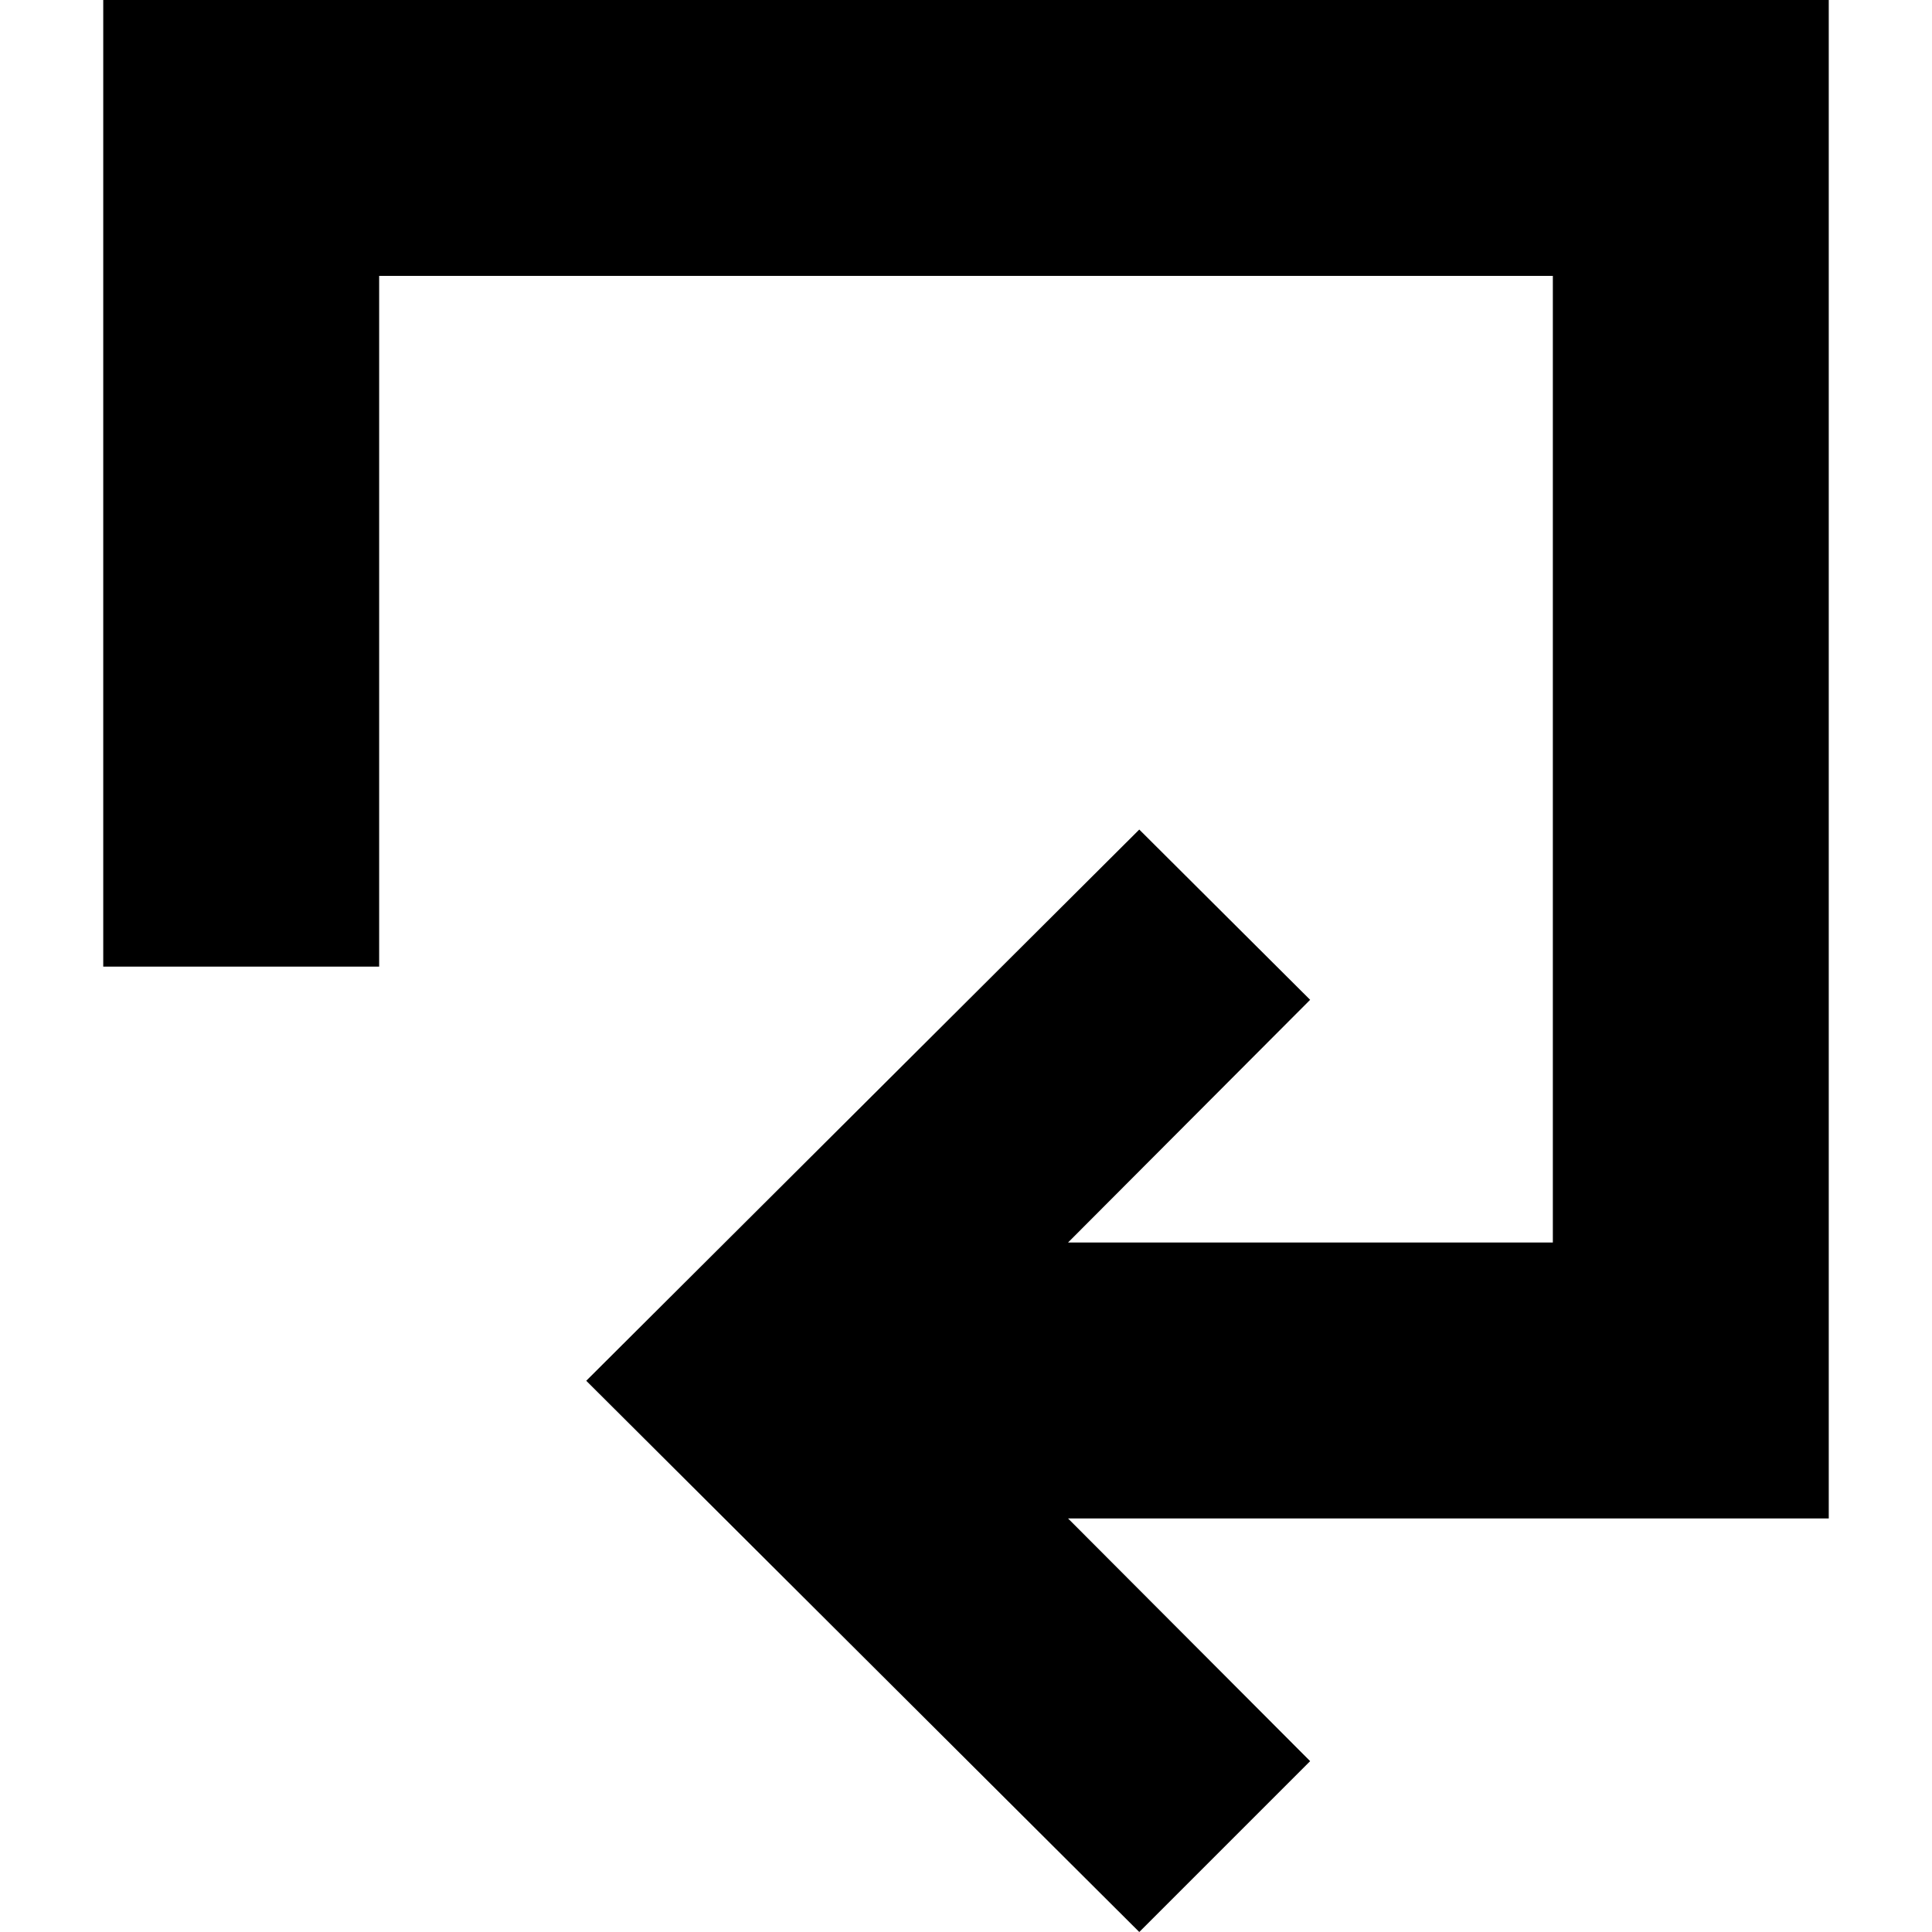
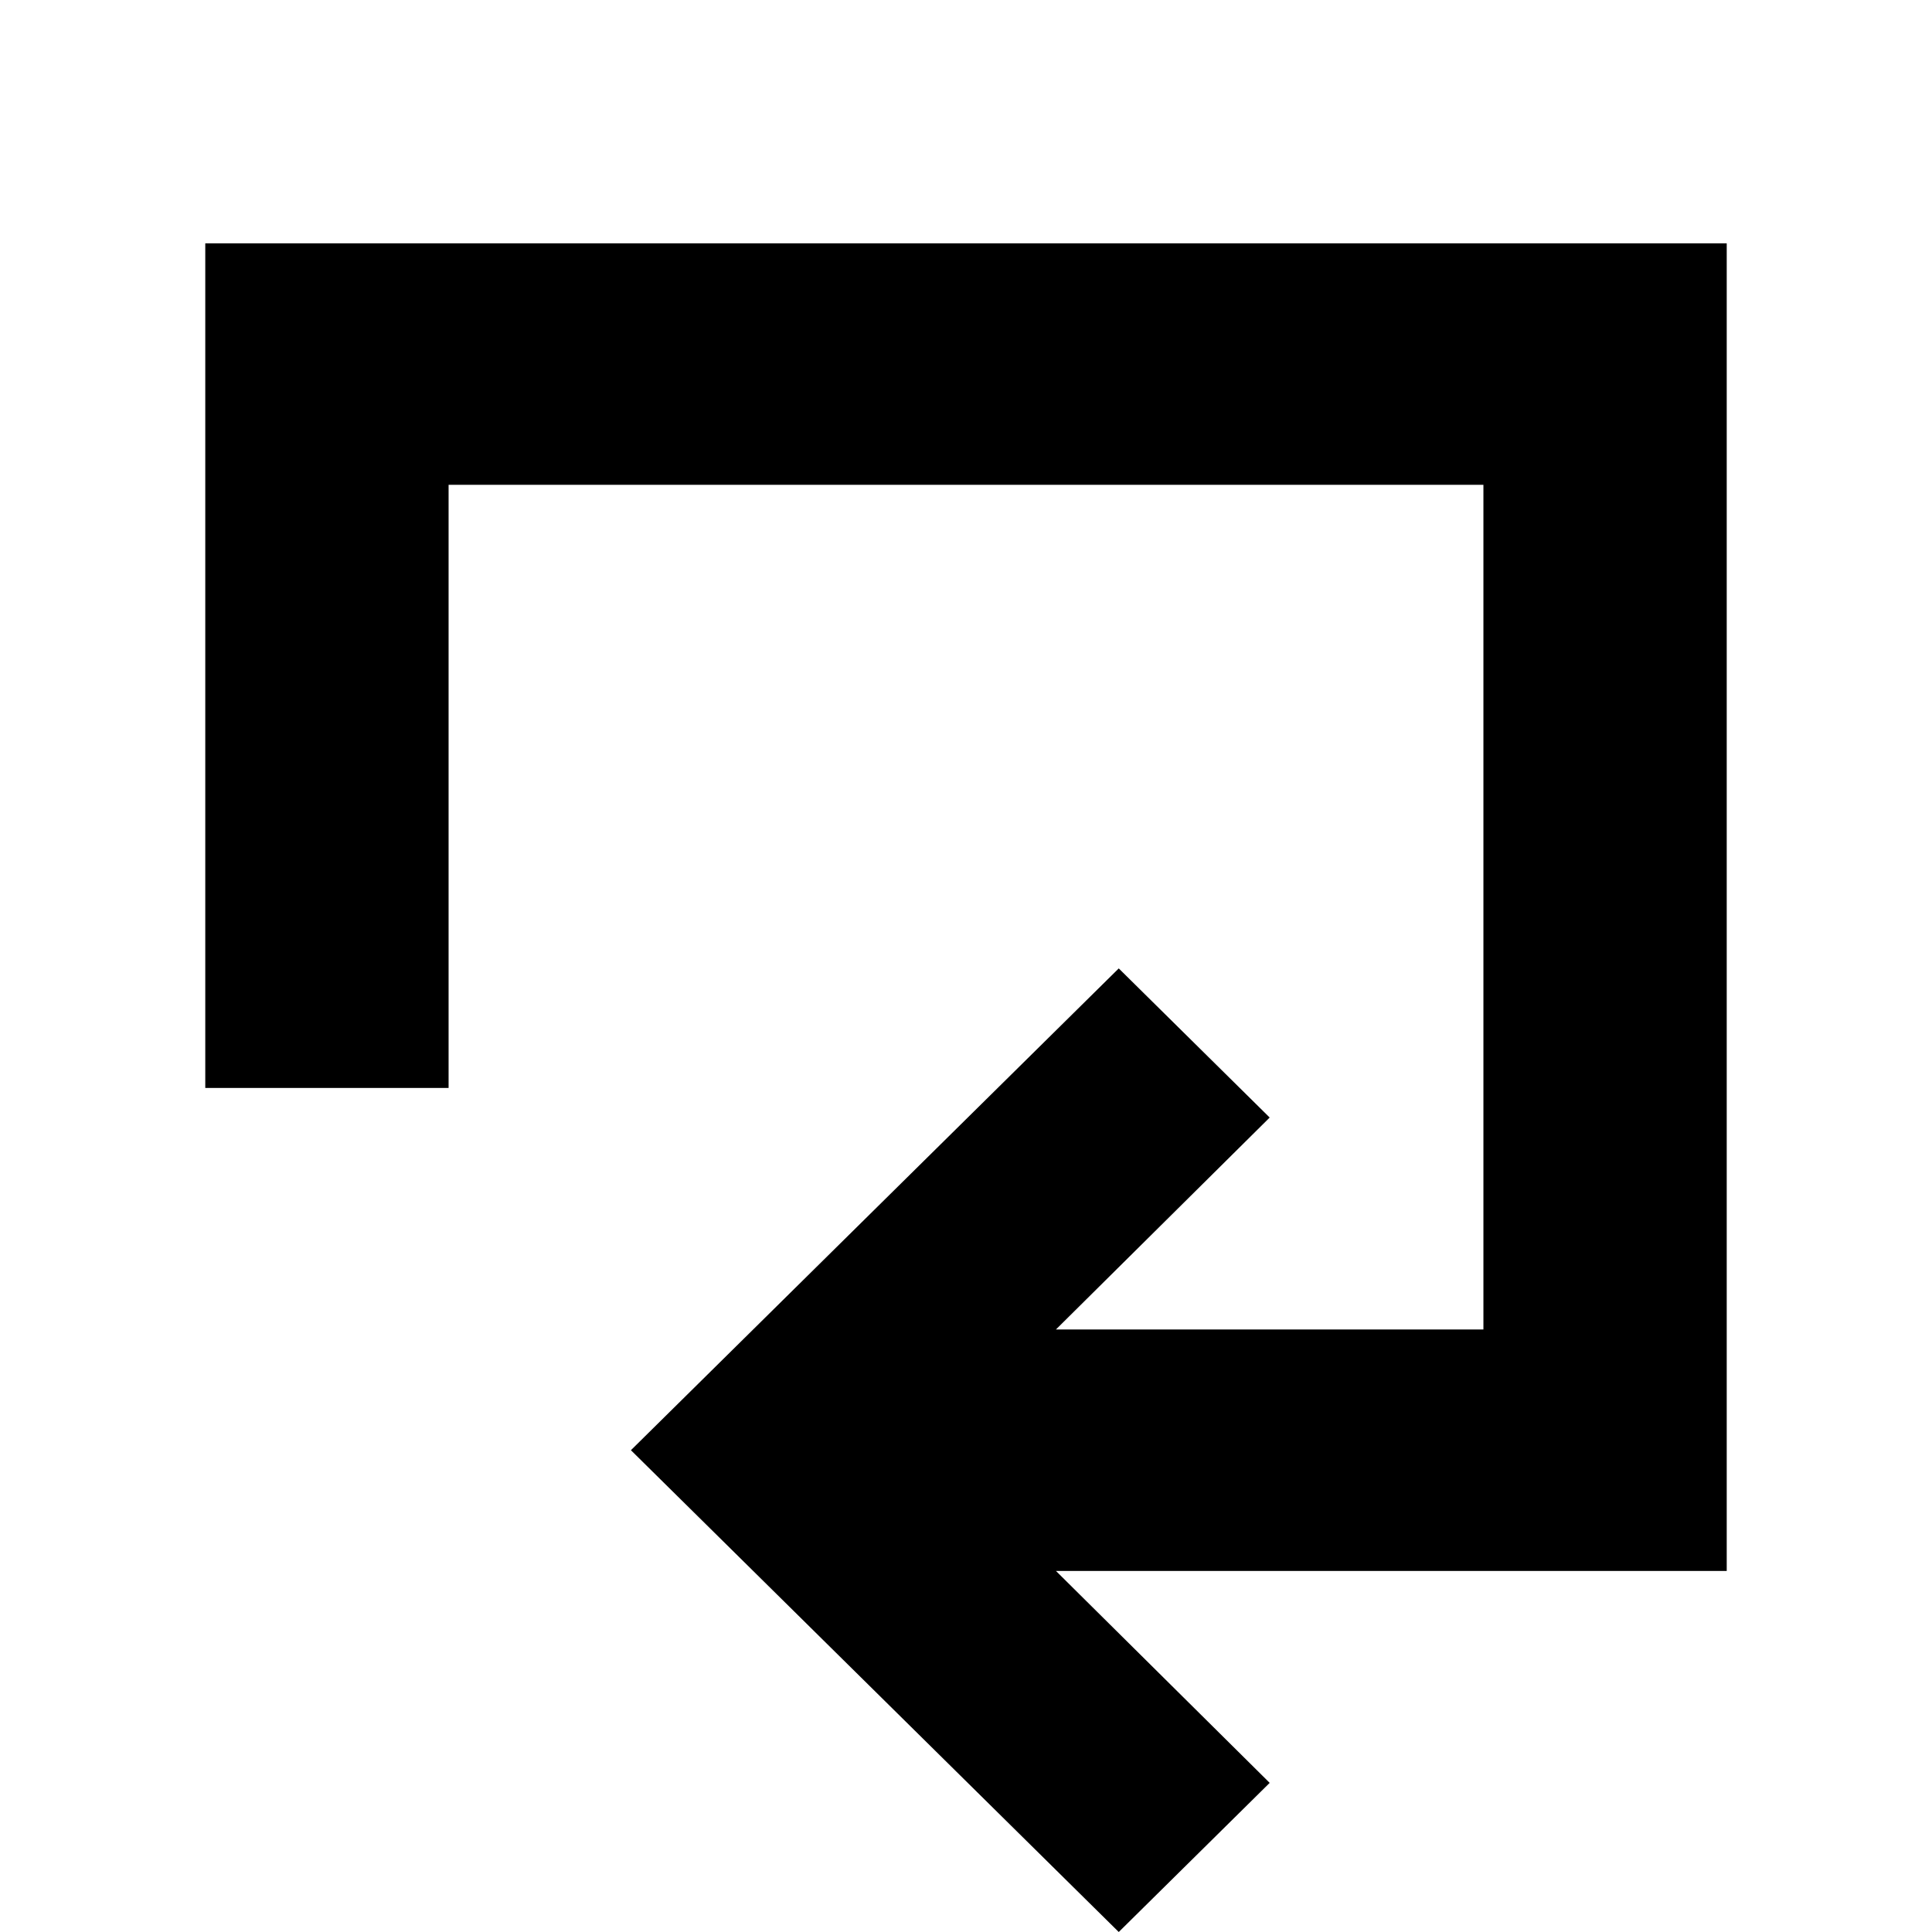
<svg xmlns="http://www.w3.org/2000/svg" version="1.1" id="Layer_1" x="0px" y="0px" width="32px" height="32px" viewBox="0 0 32 32" style="enable-background:new 0 0 32 32;" xml:space="preserve">
-   <polygon points="30.29,0 1.71,0 1.71,16.01 6.28,16.01 6.28,4.57 25.72,4.57 25.72,20.58 17.69,20.58 21.7,16.56 18.87,13.74   9.71,22.87 18.87,32 21.7,29.17 17.69,25.15 30.29,25.15 " />
+   <polygon points="28.6,4.03 3.4,4.03 3.4,18.02 7.43,18.02 7.43,8.03 24.57,8.03 24.57,22.02 17.49,22.02 21.03,18.51 18.53,16.04   10.45,24.02 18.53,32 21.03,29.53 17.49,26.02 28.6,26.02 " />
  <g>
</g>
  <g>
</g>
  <g>
</g>
  <g>
</g>
  <g>
</g>
  <g>
</g>
</svg>
